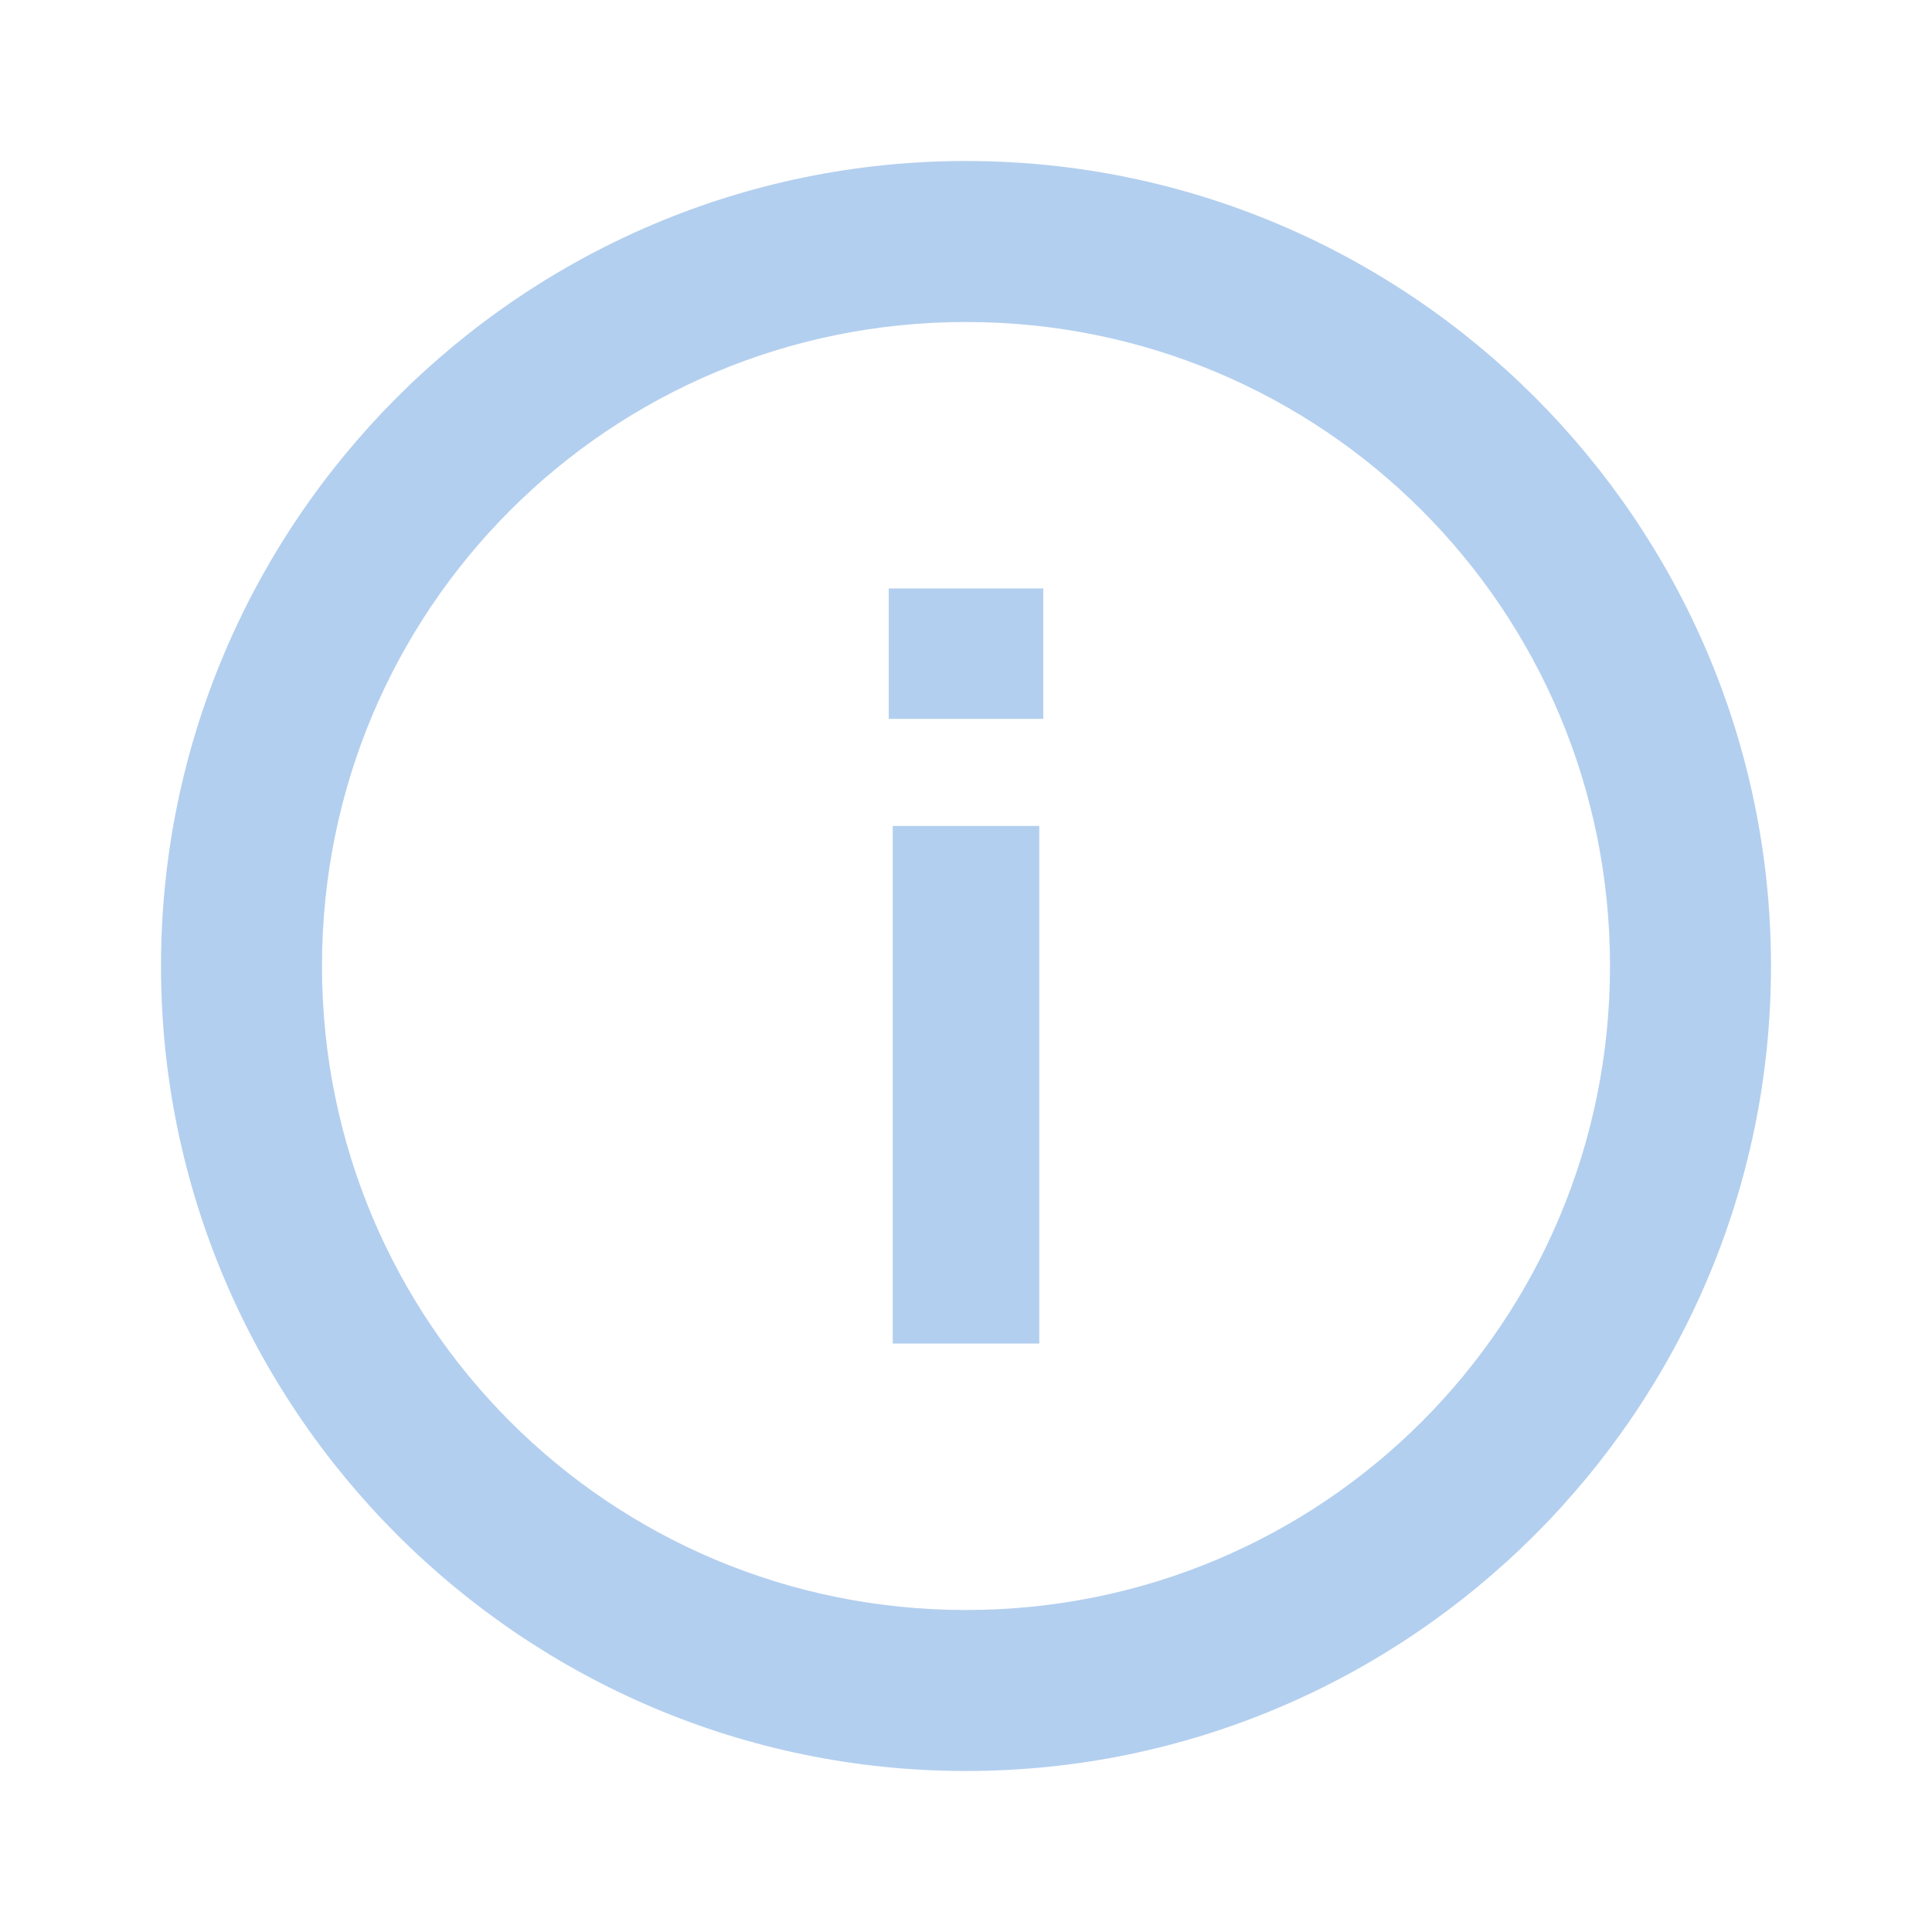
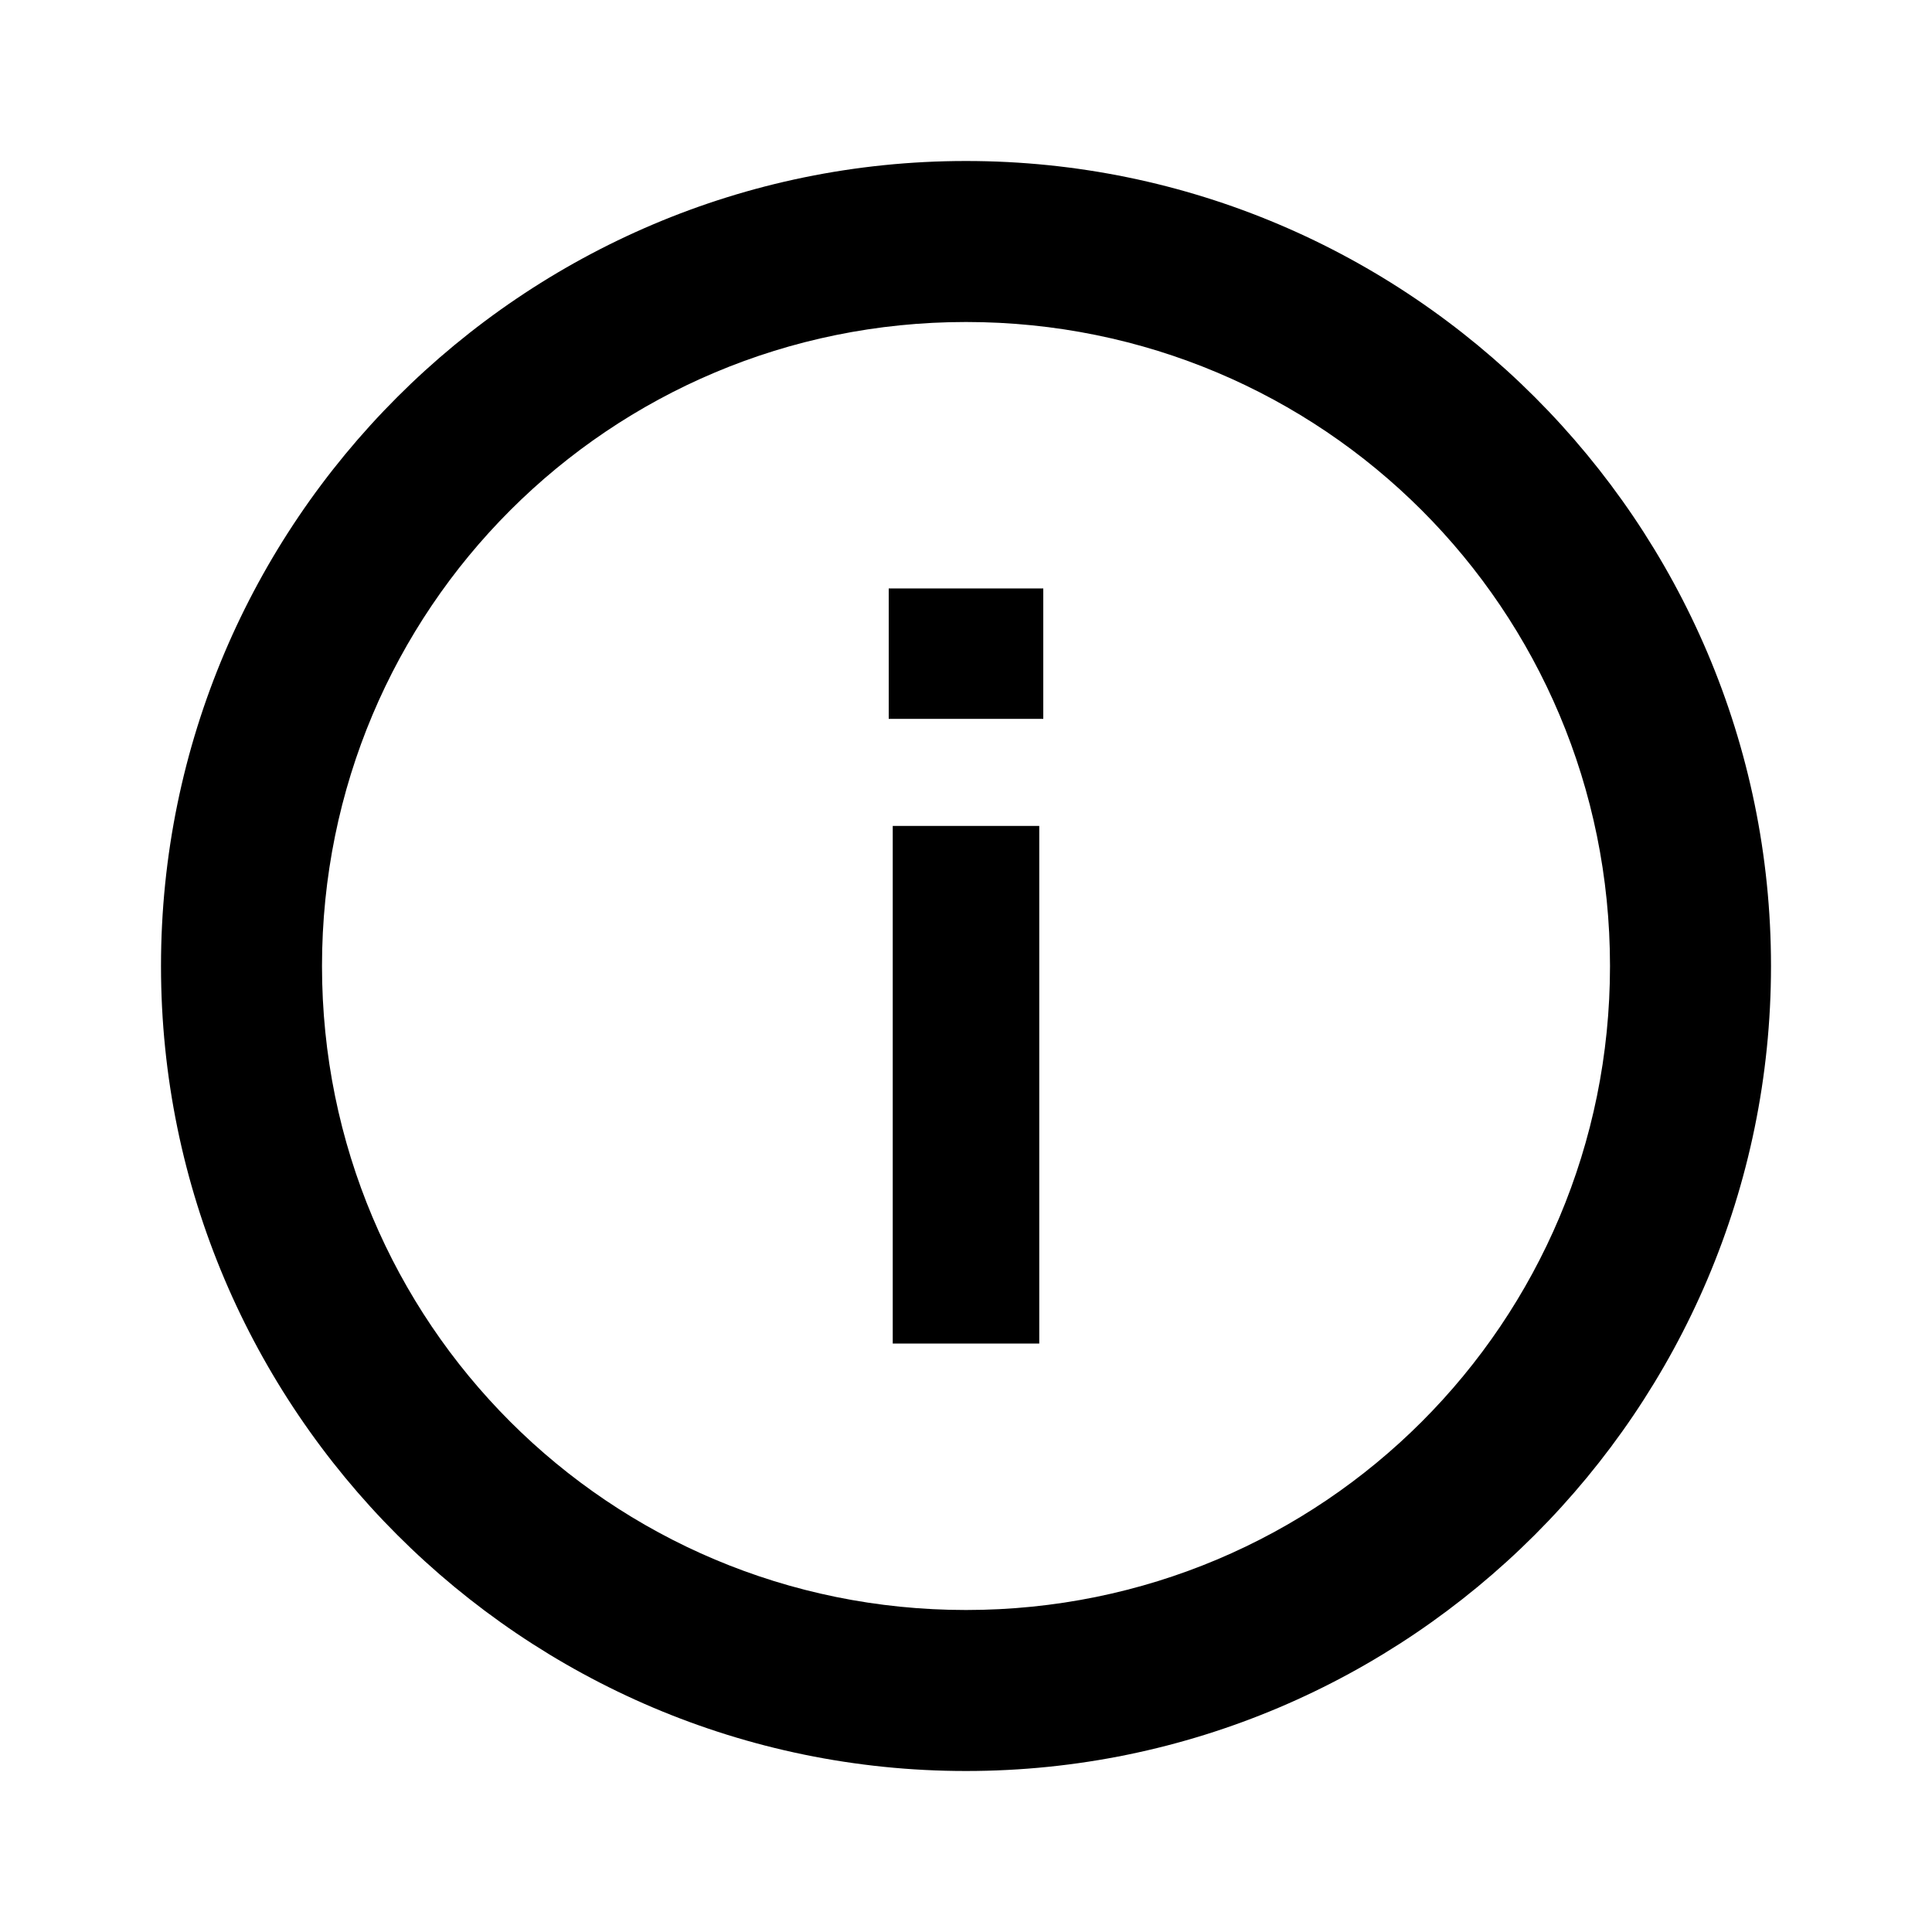
<svg xmlns="http://www.w3.org/2000/svg" id="Layer_1" data-name="Layer 1" viewBox="0 0 24 24">
-   <defs>
-     <style>
-       .cls-1 {
-         fill: #b3cfef;
-       }
-     </style>
-   </defs>
-   <rect class="cls-1" x="11.04" y="7.31" width="1.92" height="1.62" />
-   <rect class="cls-1" x="11.09" y="10.26" width="1.82" height="6.43" />
-   <path class="cls-1" d="m12,2C6.49,2,2,6.49,2,12s4.49,10,10,10,10-4.49,10-10S17.51,2,12,2Zm0,18c-4.43,0-8-3.57-8-8S7.57,4,12,4s8,3.57,8,8-3.57,8-8,8Z" />
+   <path d="m12,2C6.49,2,2,6.49,2,12s4.49,10,10,10,10-4.49,10-10S17.51,2,12,2Zm0,18c-4.43,0-8-3.57-8-8S7.57,4,12,4s8,3.57,8,8-3.57,8-8,8Z" />
+   <rect x="11.09" y="10.26" width="1.82" height="6.43" />
+   <rect x="11.04" y="7.31" width="1.92" height="1.62" />
</svg>
